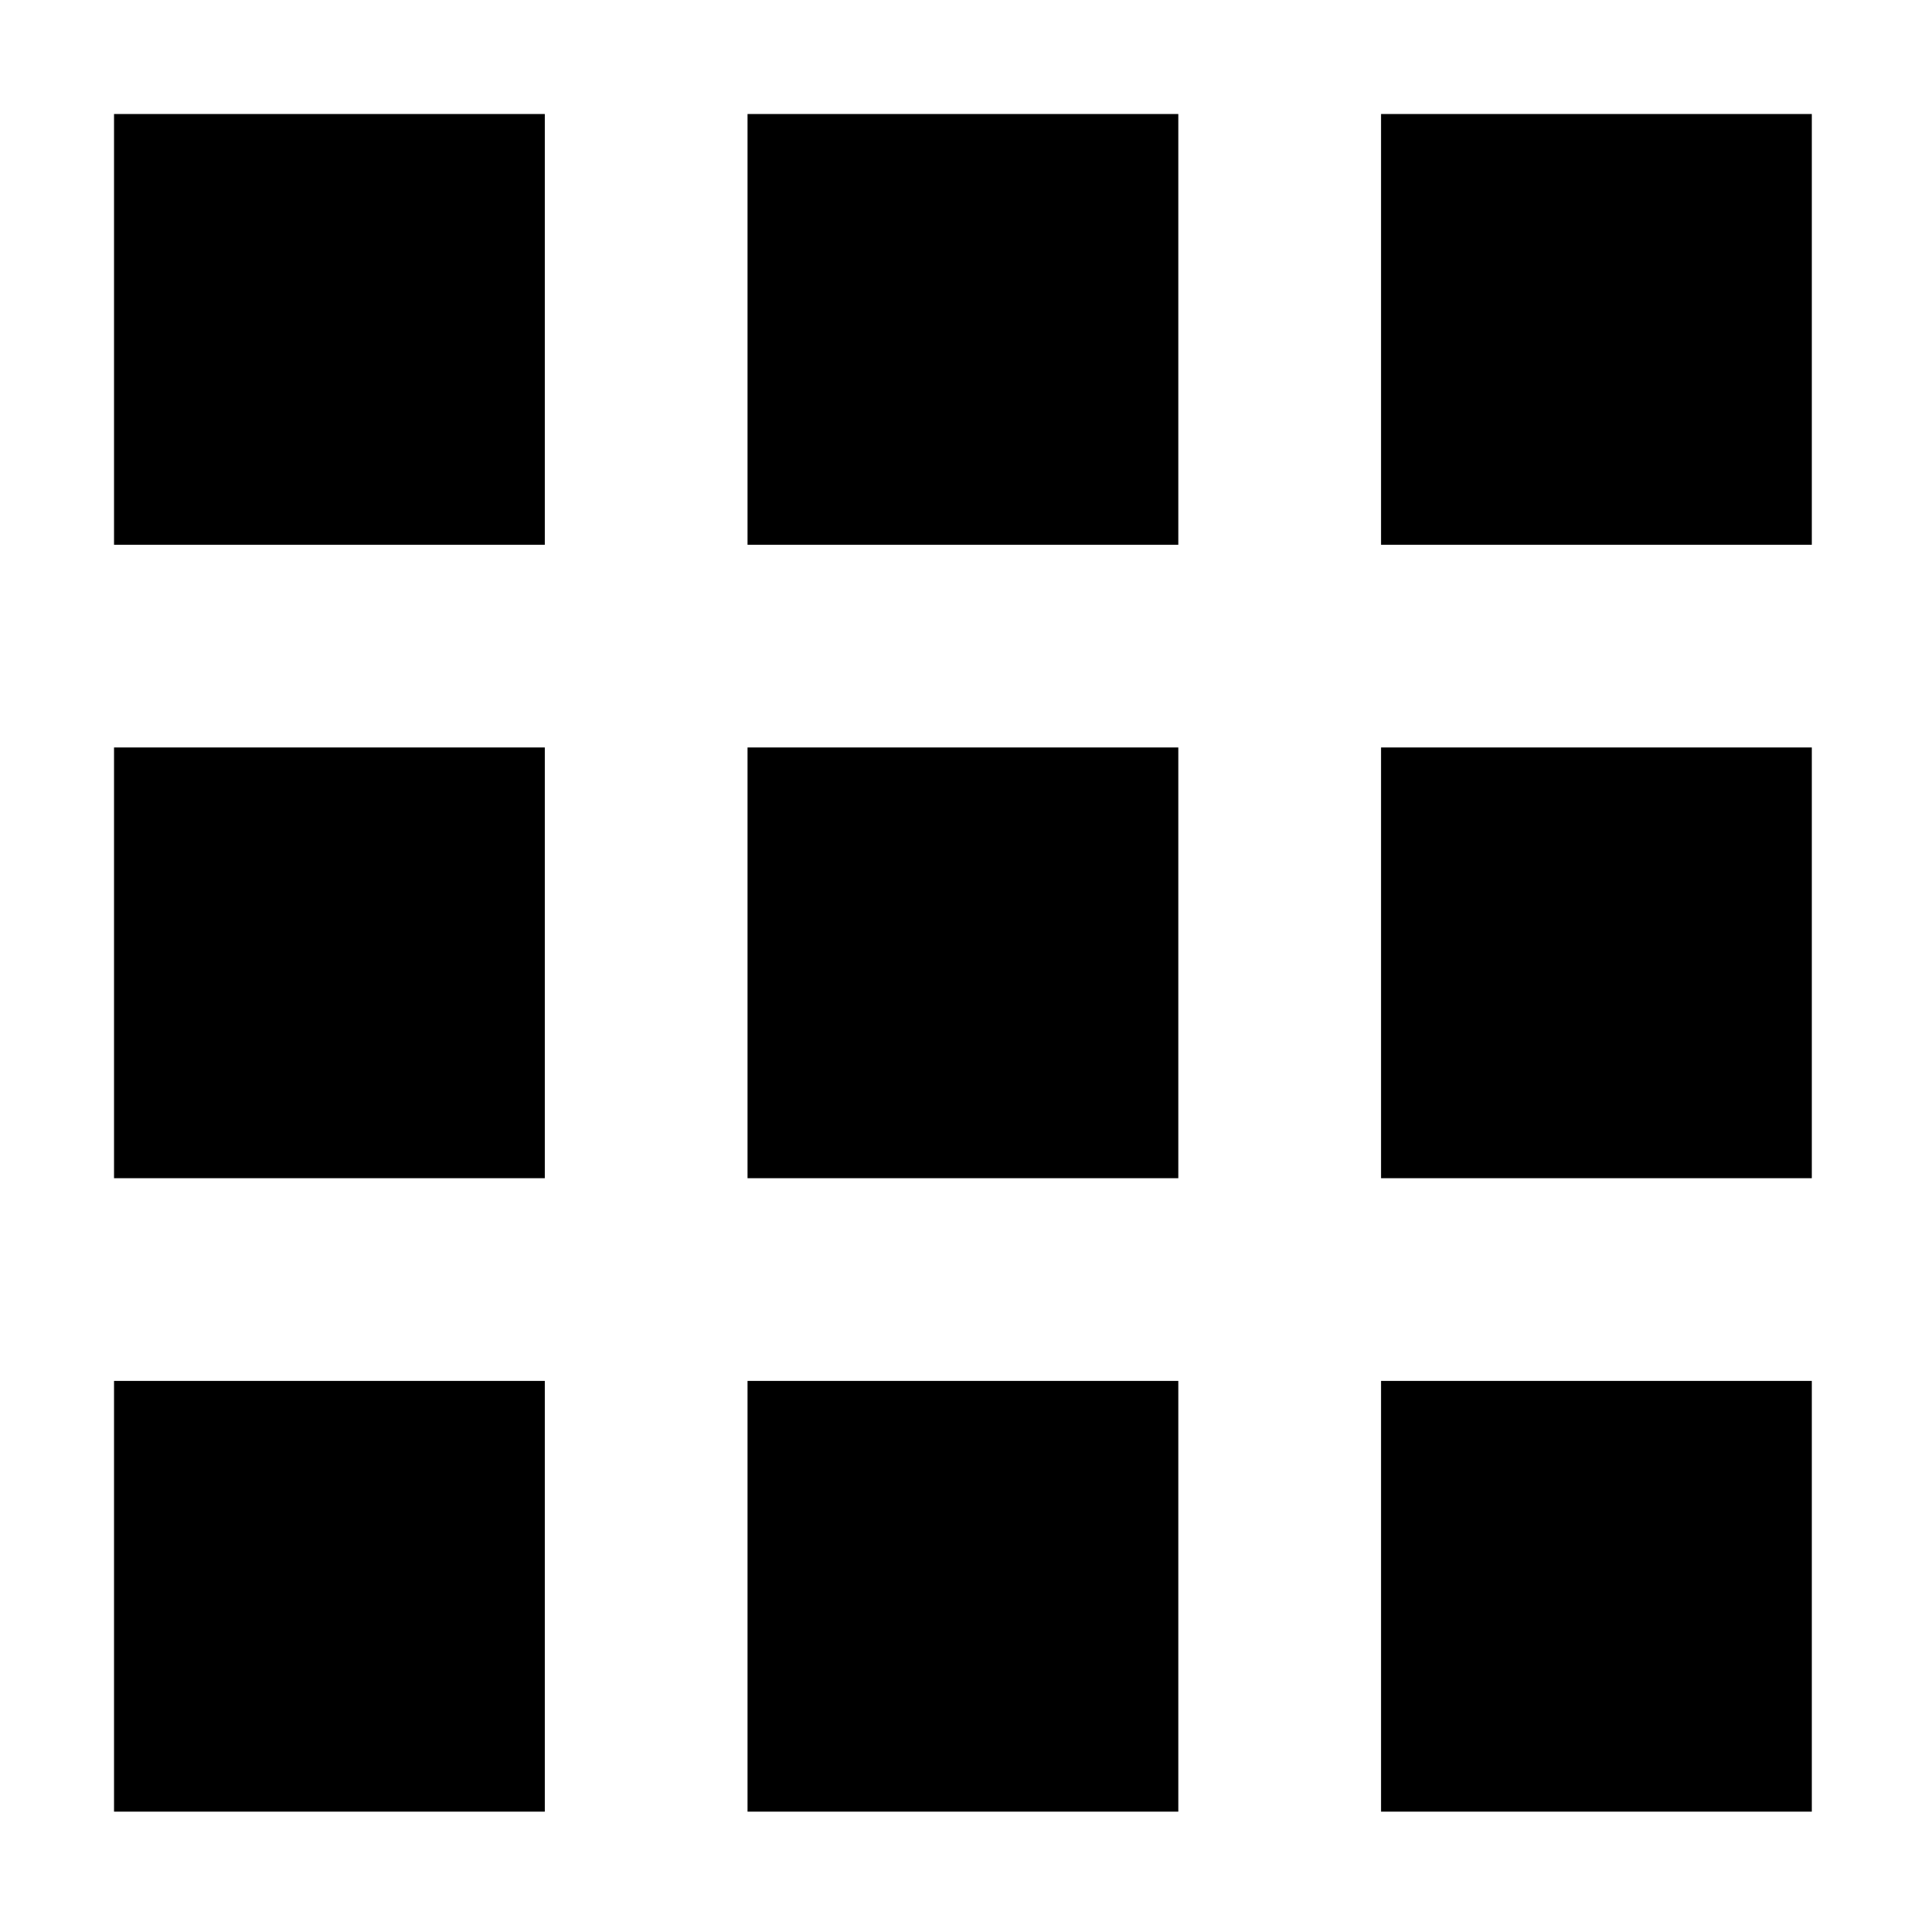
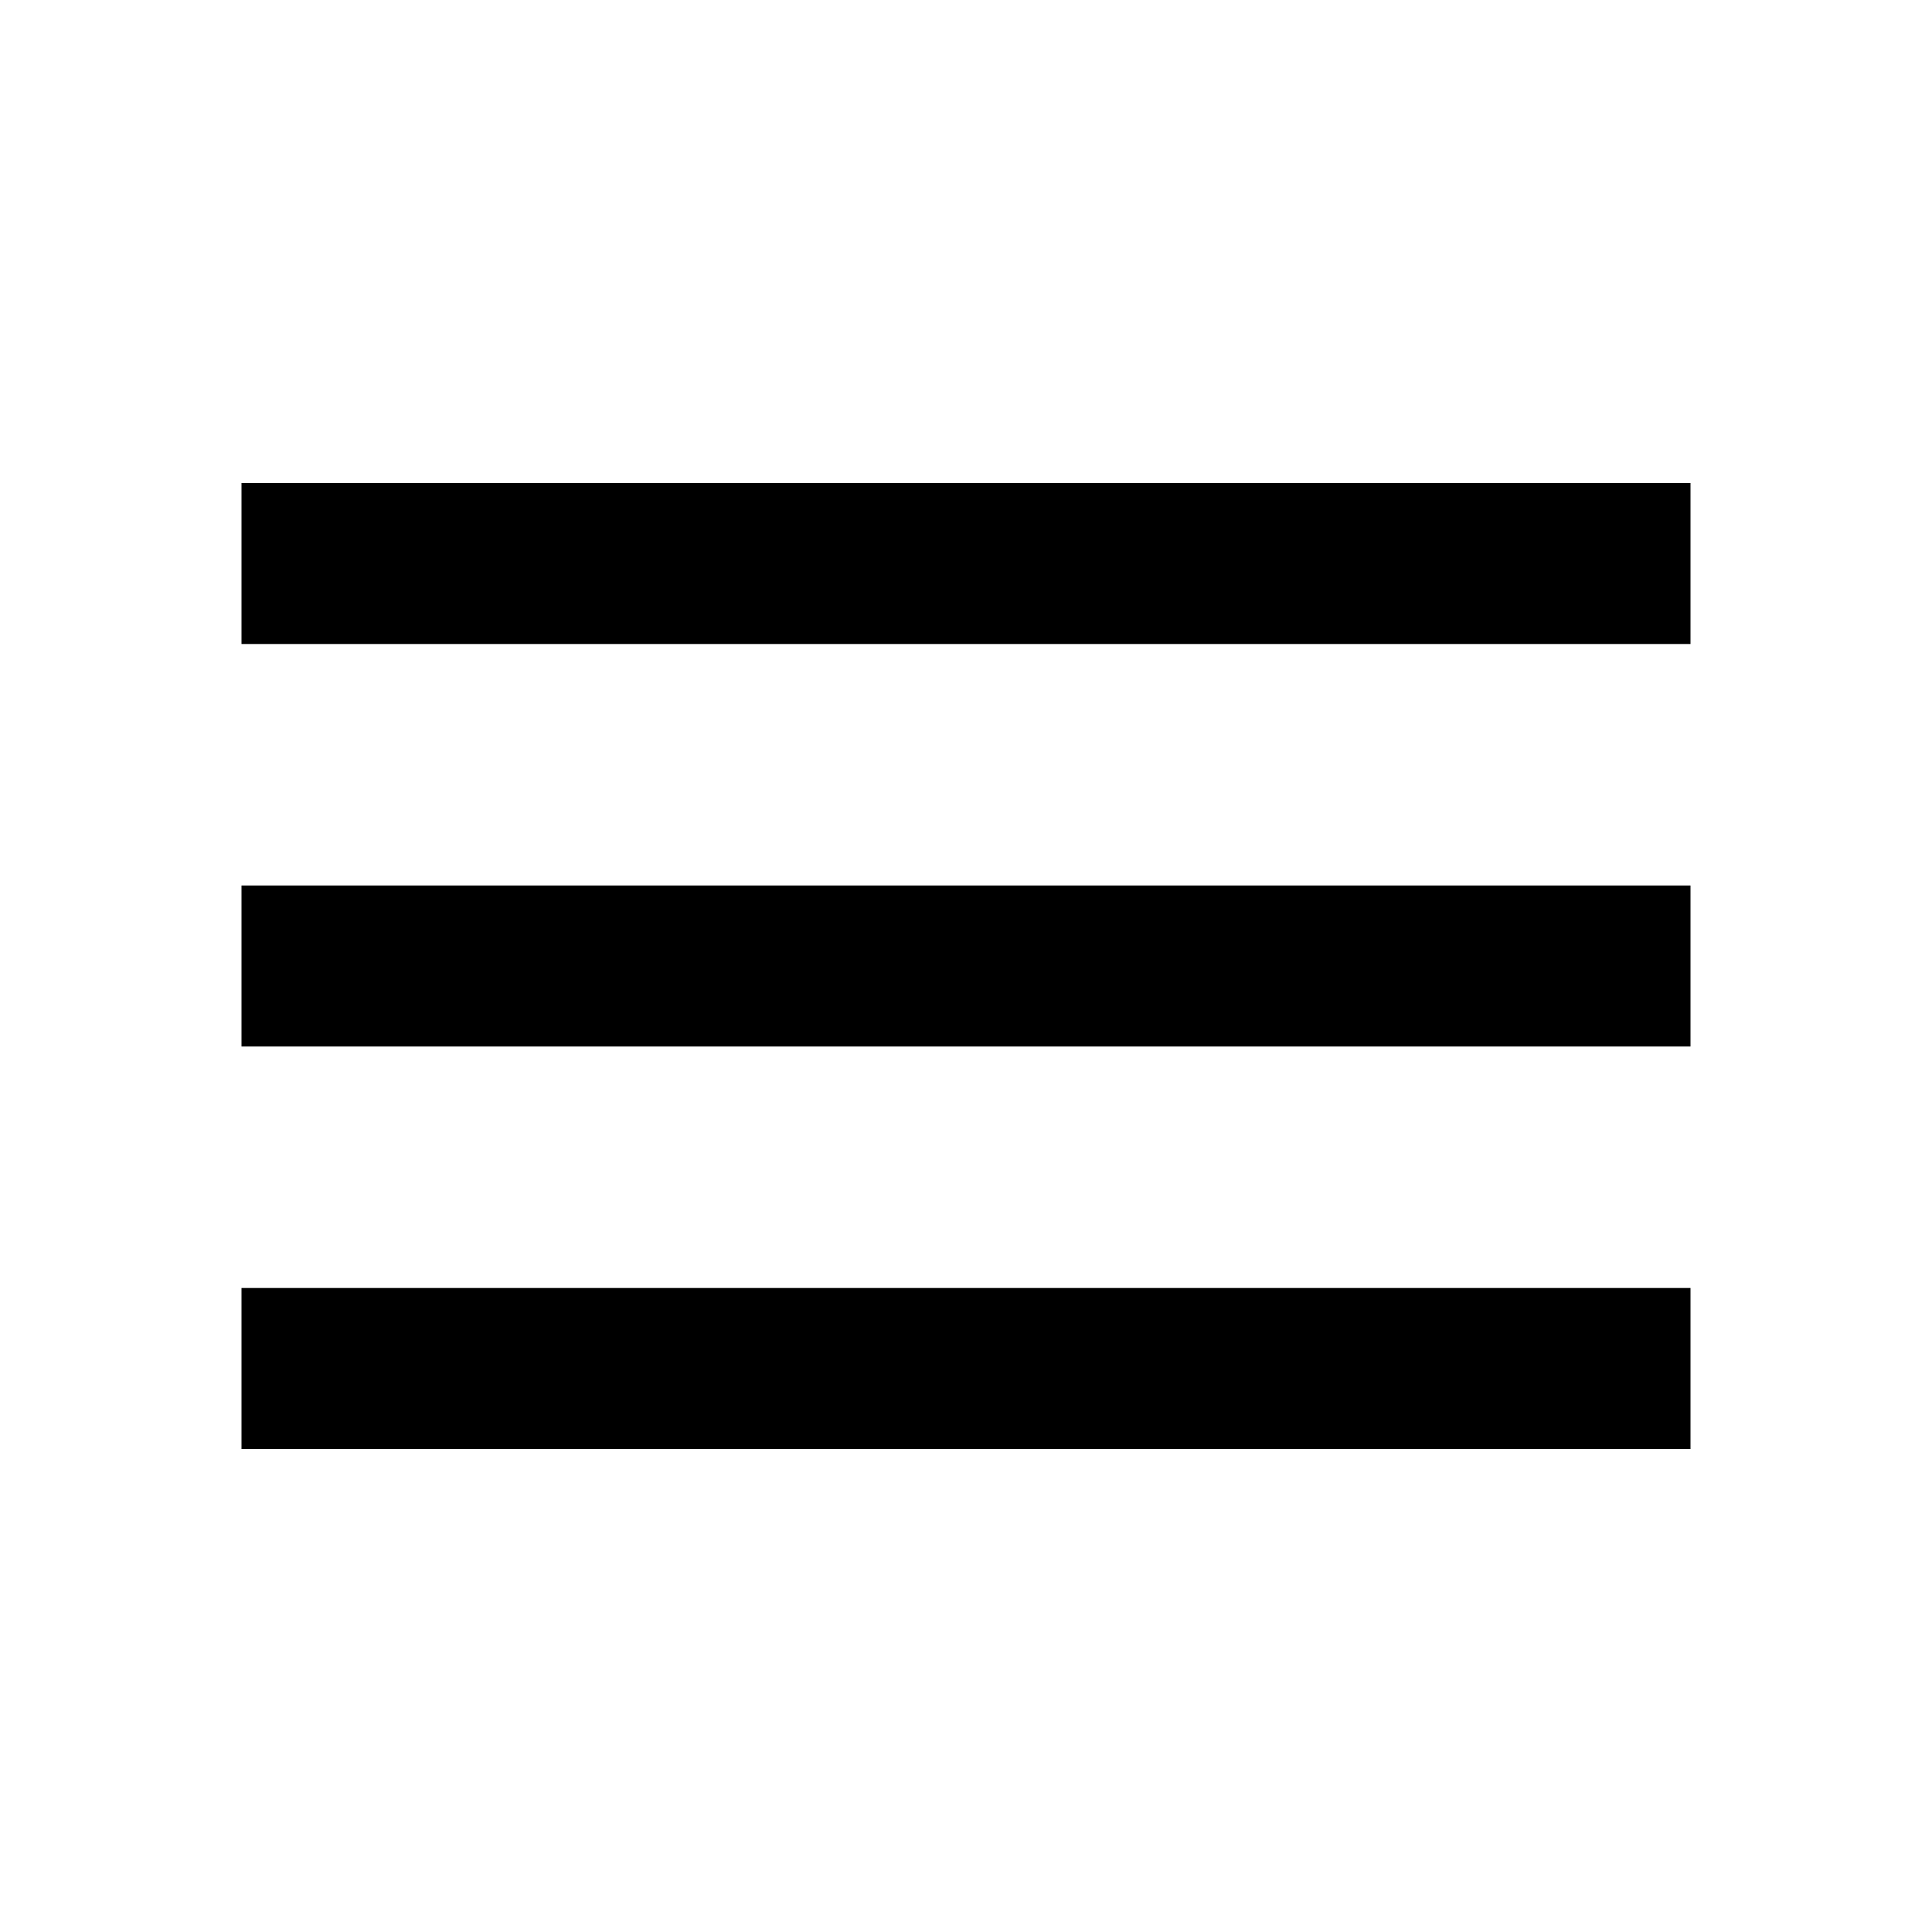
- <svg xmlns="http://www.w3.org/2000/svg" version="1.1" id="Layer_1" fill="currentColor" data-license="CC-BY 4.0" data-source="Netlife" x="0px" y="0px" viewBox="0 0 30.4 30.5" style="enable-background:new 0 0 30.4 30.5" xml:space="preserve">
-   <rect x="1.8" y="1.8" width="6.8" height="6.8" />
-   <rect x="11.8" y="1.8" width="6.8" height="6.8" />
-   <rect x="21.8" y="1.8" width="6.8" height="6.8" />
-   <rect x="1.8" y="11.8" width="6.8" height="6.8" />
-   <rect x="11.8" y="11.8" width="6.8" height="6.8" />
-   <rect x="21.8" y="11.8" width="6.8" height="6.8" />
-   <rect x="1.8" y="21.8" width="6.8" height="6.8" />
-   <rect x="11.8" y="21.8" width="6.8" height="6.8" />
-   <rect x="21.8" y="21.8" width="6.8" height="6.8" />
+ <svg xmlns="http://www.w3.org/2000/svg" data-license="Apache License 2.0" data-source="Material Design" width="24" height="24" viewBox="0 0 24 24">
+   <path d="M0 0h24v24H0z" fill="none" />
+   <path d="M3 18h18v-2H3v2zm0-5h18v-2H3v2zm0-7v2h18V6H3z" />
</svg>
